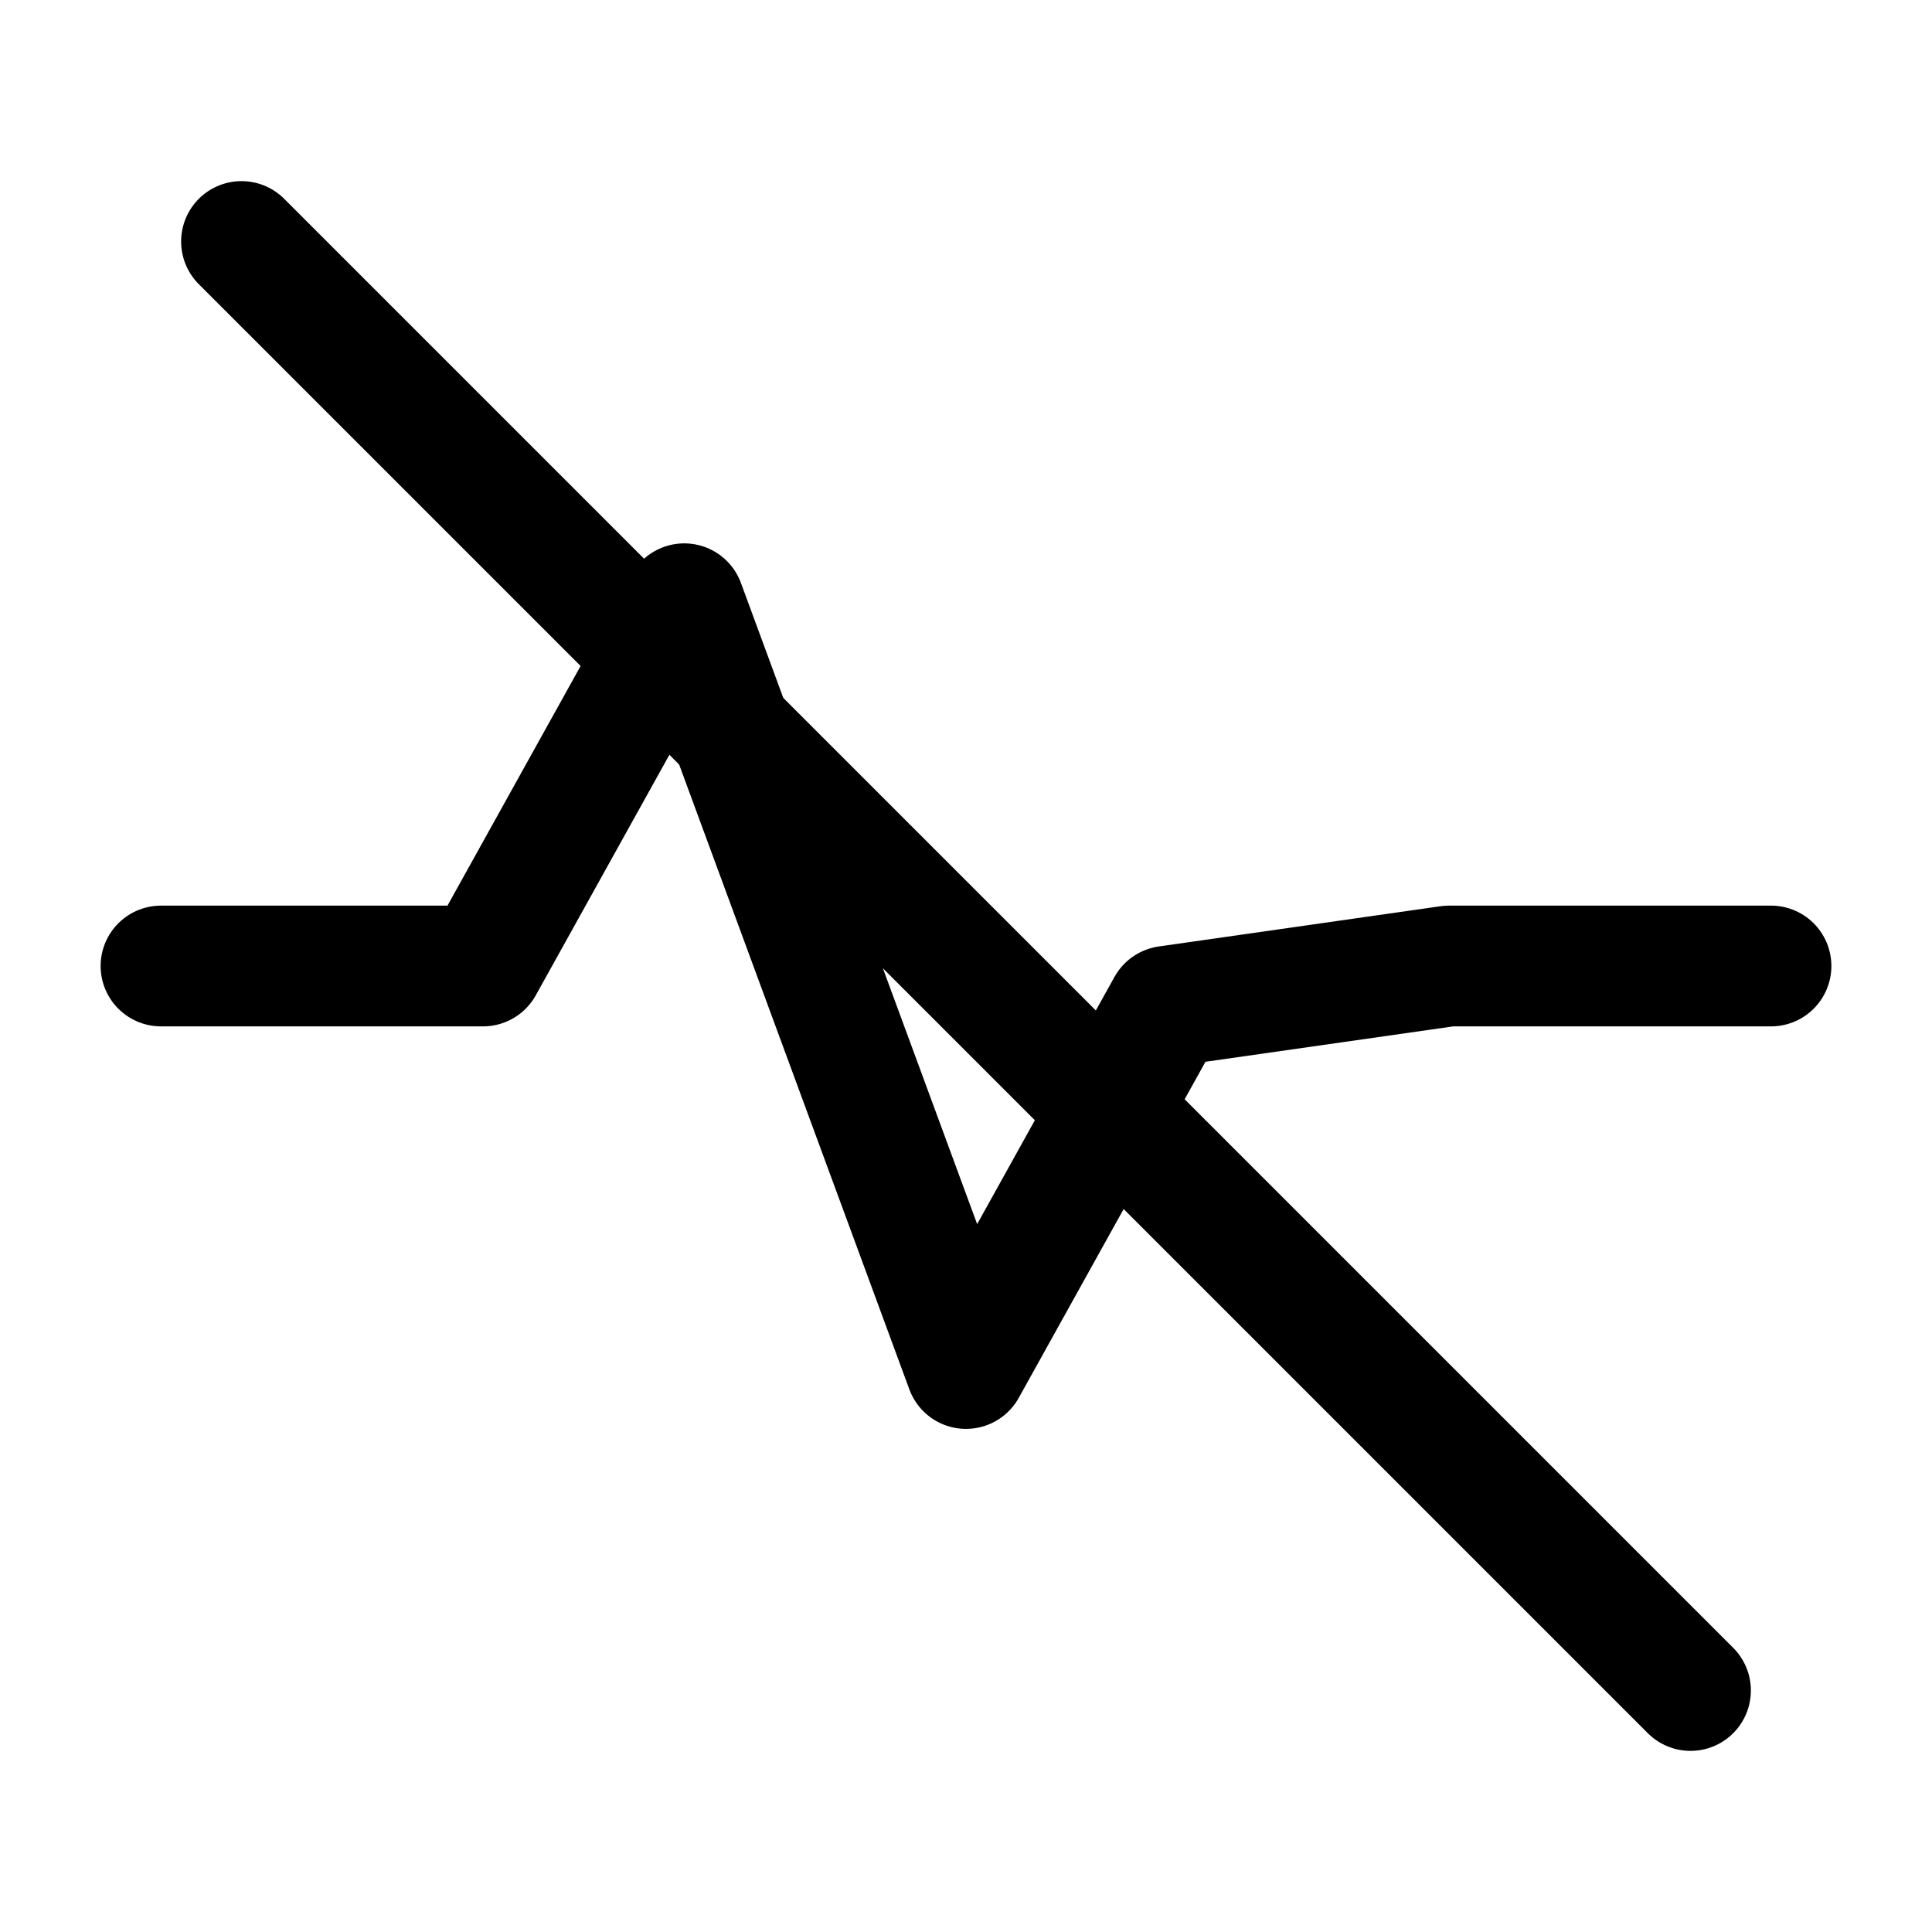
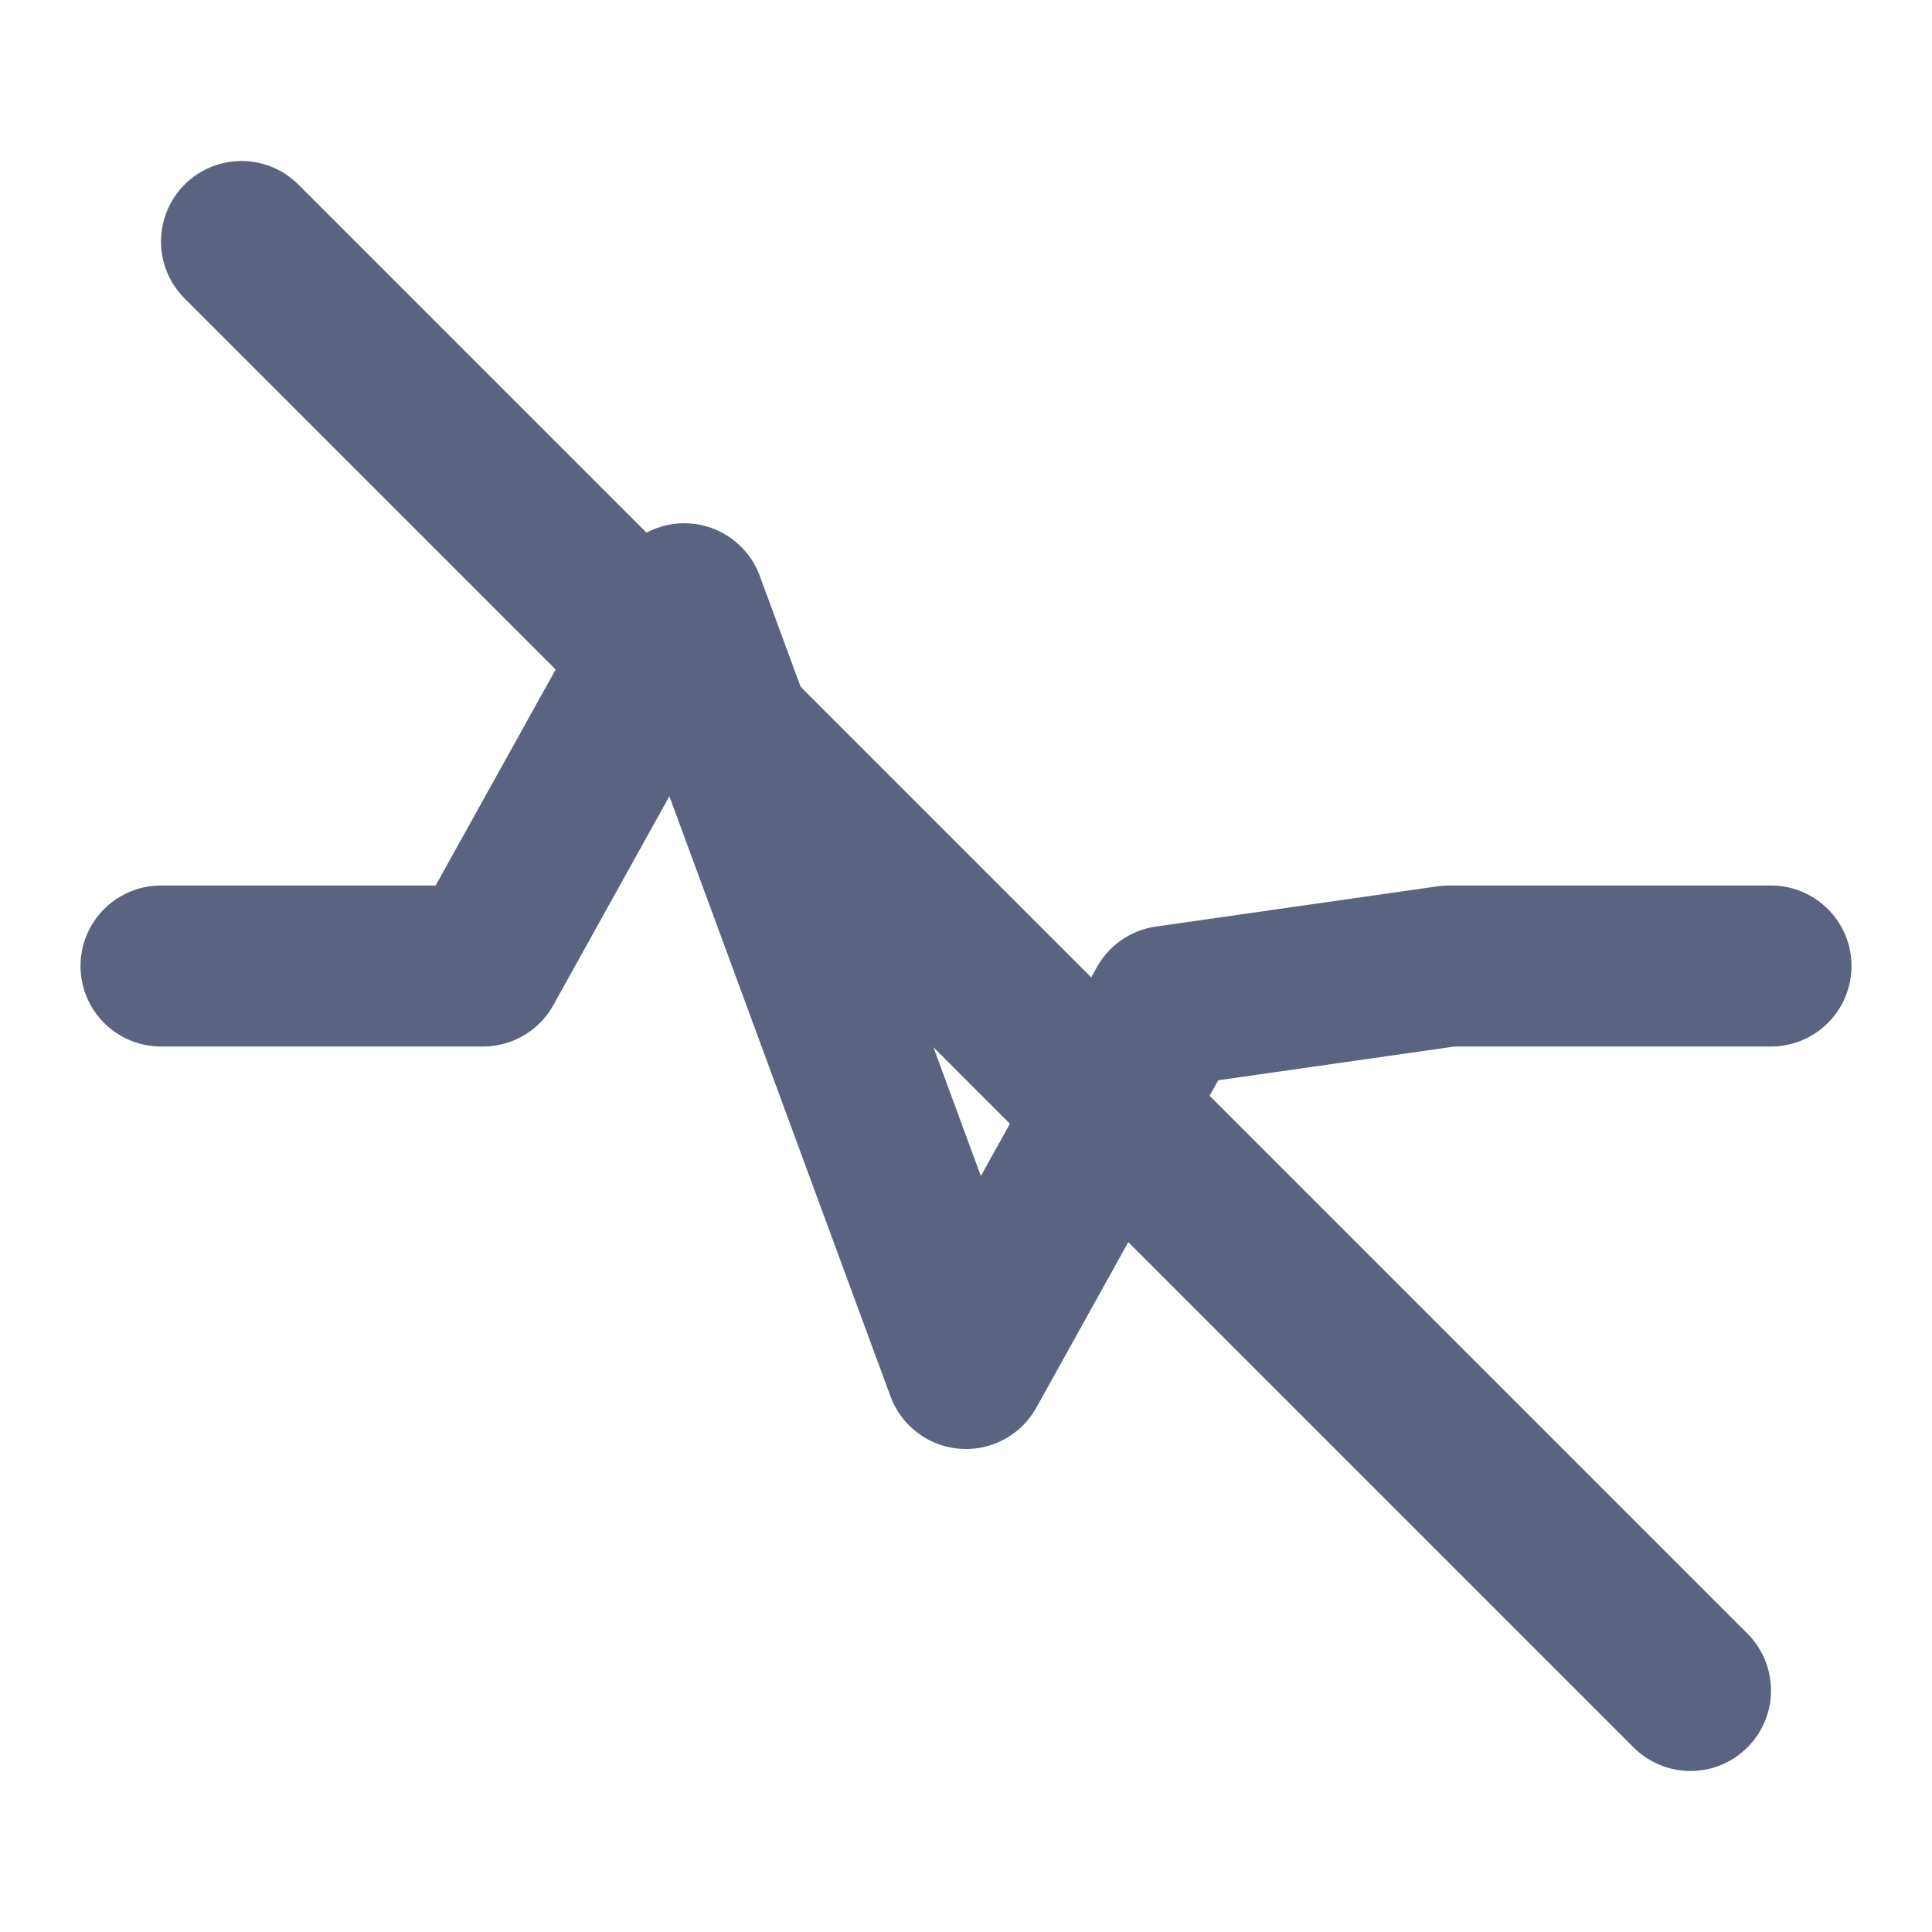
- <svg xmlns="http://www.w3.org/2000/svg" width="24" height="24" viewBox="0 0 24 24" fill="none" stroke="currentColor" stroke-width="1.5" stroke-linecap="round" stroke-linejoin="round" aria-hidden="true" focusable="false">
+ <svg xmlns="http://www.w3.org/2000/svg" width="24" height="24" viewBox="0 0 24 24" fill="none" stroke="#5A6480" stroke-width="2" stroke-linecap="round" stroke-linejoin="round" aria-hidden="true" focusable="false">
  <path d="M2 12h4l2.5-4.5L12 17l2.5-4.5L18 12h4" />
  <path d="M3 3l18 18" />
</svg>
